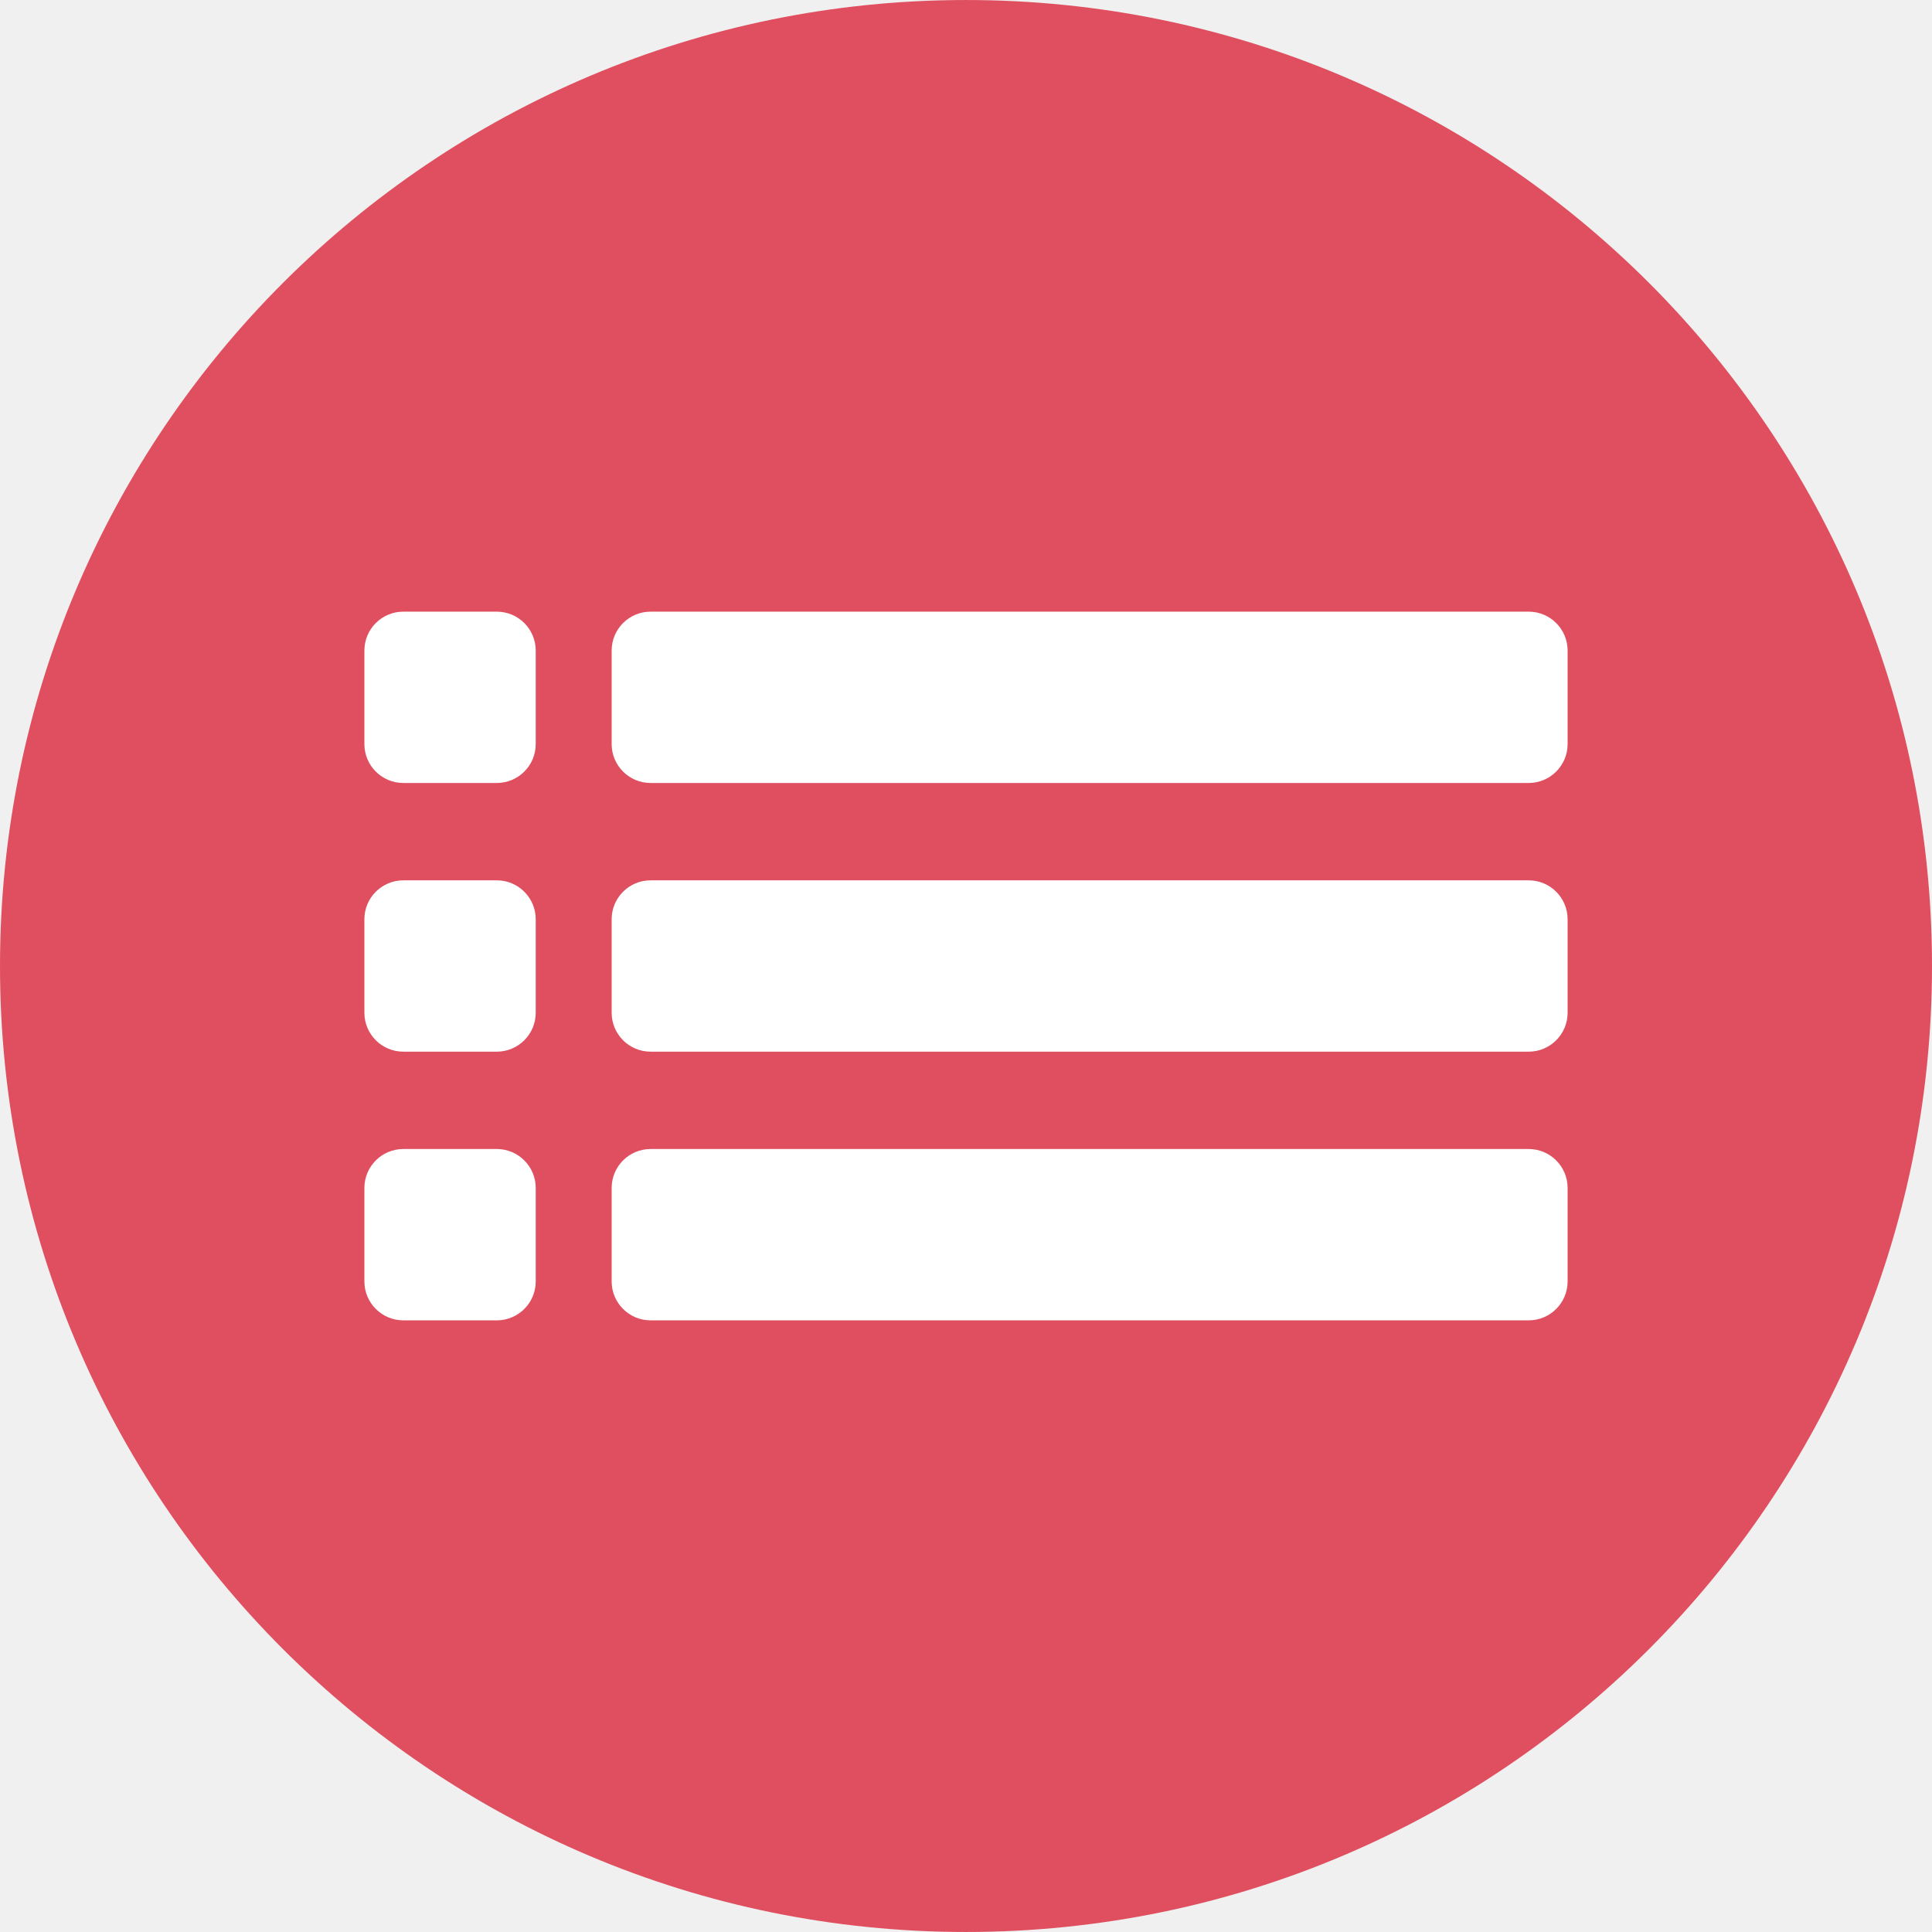
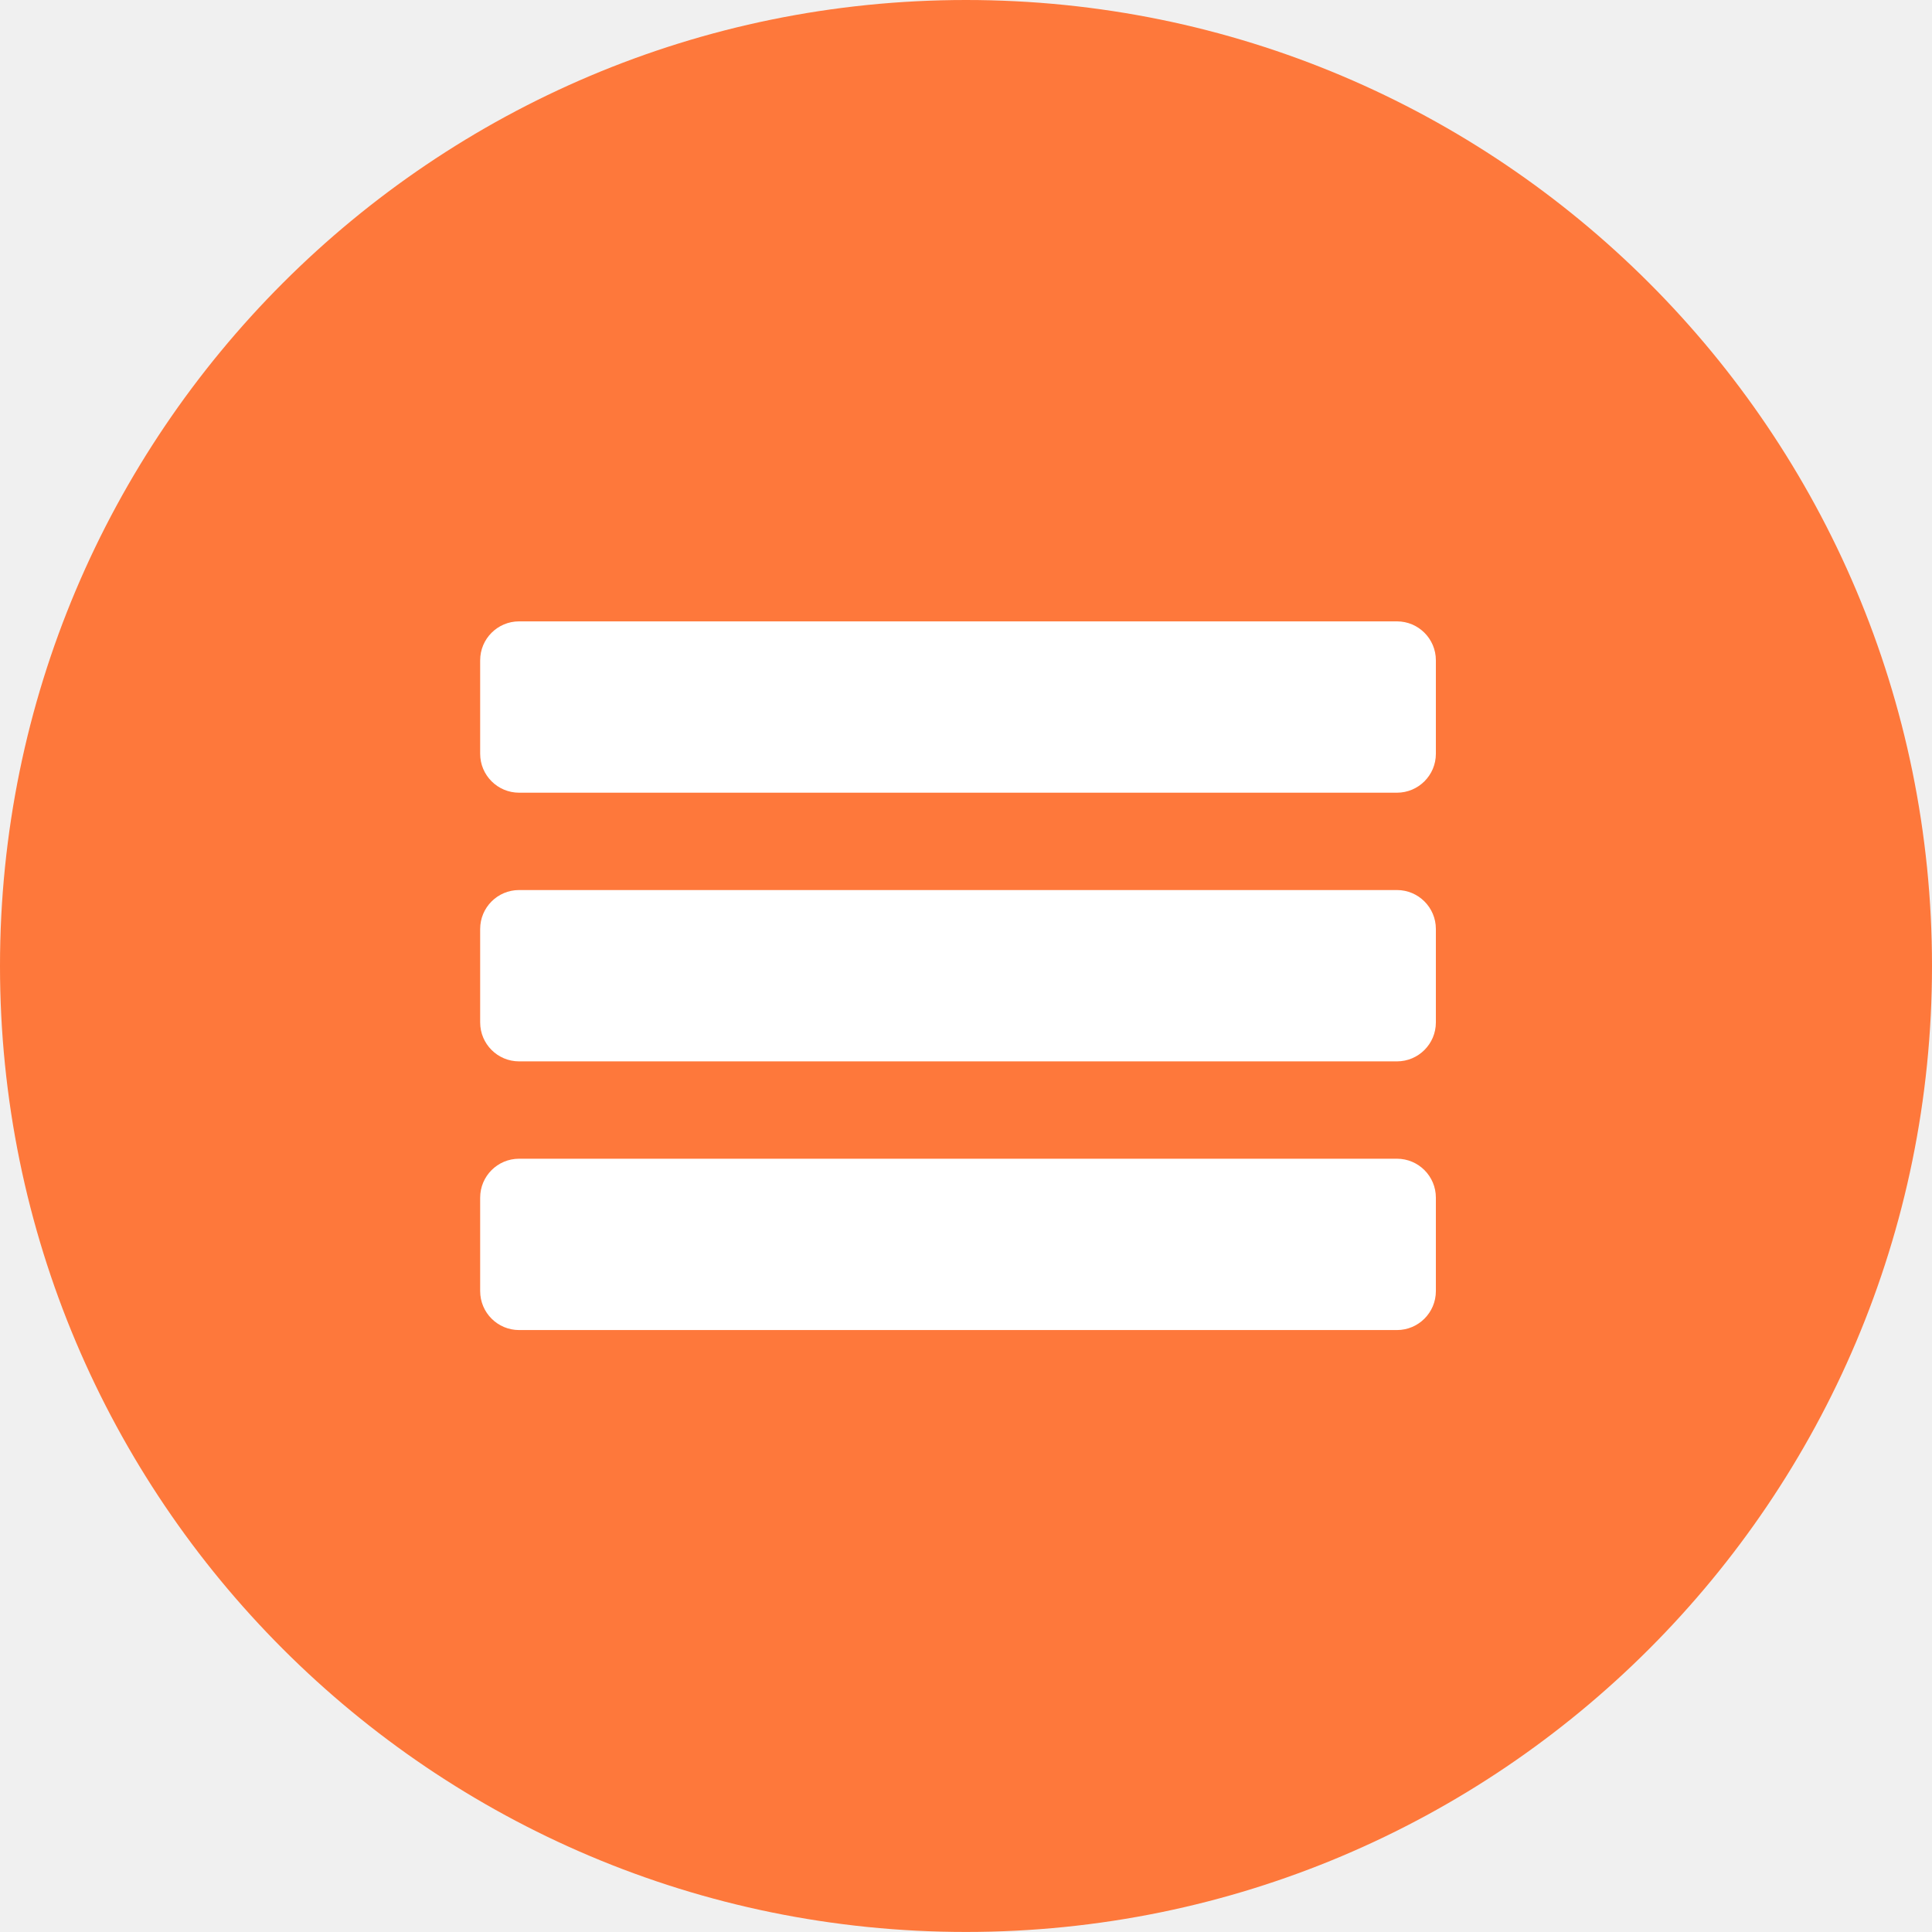
- <svg xmlns="http://www.w3.org/2000/svg" version="1.1" id="Layer_1" x="0px" y="0px" viewBox="0 0 496.158 496.158" style="enable-background:new 0 0 496.158 496.158;" xml:space="preserve">
-   <path style="fill:#E04F5F;" d="M496.158,248.085c0-137.021-111.07-248.082-248.076-248.082C111.07,0.003,0,111.063,0,248.085  c0,137.002,111.07,248.07,248.083,248.07C385.088,496.155,496.158,385.087,496.158,248.085z" />
-   <g>
-     <path style="fill:#FFFFFF;" d="M392.579,226.079h-225.5c-5.523,0-10,4.479-10,10v24c0,5.523,4.477,10,10,10h225.5   c5.523,0,10-4.477,10-10v-24C402.579,230.558,398.102,226.079,392.579,226.079z" />
-     <path style="fill:#FFFFFF;" d="M127.579,226.079h-24c-5.523,0-10,4.479-10,10v24c0,5.523,4.477,10,10,10h24c5.523,0,10-4.477,10-10   v-24C137.579,230.558,133.102,226.079,127.579,226.079z" />
-     <path style="fill:#FFFFFF;" d="M392.579,157.079h-225.5c-5.523,0-10,4.479-10,10v24c0,5.523,4.477,10,10,10h225.5   c5.523,0,10-4.477,10-10v-24C402.579,161.558,398.102,157.079,392.579,157.079z" />
-     <path style="fill:#FFFFFF;" d="M127.579,157.079h-24c-5.523,0-10,4.479-10,10v24c0,5.523,4.477,10,10,10h24c5.523,0,10-4.477,10-10   v-24C137.579,161.558,133.102,157.079,127.579,157.079z" />
-     <path style="fill:#FFFFFF;" d="M392.579,295.079h-225.5c-5.523,0-10,4.479-10,10v24c0,5.523,4.477,10,10,10h225.5   c5.523,0,10-4.477,10-10v-24C402.579,299.558,398.102,295.079,392.579,295.079z" />
-     <path style="fill:#FFFFFF;" d="M127.579,295.079h-24c-5.523,0-10,4.479-10,10v24c0,5.523,4.477,10,10,10h24c5.523,0,10-4.477,10-10   v-24C137.579,299.558,133.102,295.079,127.579,295.079z" />
-   </g>
-   <g>
- </g>
-   <g>
- </g>
-   <g>
- </g>
-   <g>
- </g>
-   <g>
- </g>
-   <g>
- </g>
-   <g>
- </g>
-   <g>
- </g>
-   <g>
- </g>
-   <g>
- </g>
-   <g>
- </g>
-   <g>
- </g>
-   <g>
- </g>
-   <g>
- </g>
-   <g>
- </g>
+ <svg xmlns="http://www.w3.org/2000/svg" id="Camada_1" data-name="Camada 1" viewBox="0 0 396.93 396.92">
+   <defs>
+     <style>.cls-1{fill:#fe783b;}.cls-2{fill:#fff;}</style>
+   </defs>
+   <path class="cls-1" d="M452.93,254.7c0-109.62-88.86-198.46-198.46-198.46S56,145.09,56,254.7s88.85,198.46,198.46,198.46S452.93,364.31,452.93,254.7Zm0,0" transform="translate(-56 -56.24)" />
+   <path class="cls-2" d="M343,239.1H162.65a8,8,0,0,0-8,8v19.2a8,8,0,0,0,8,8H343a8,8,0,0,0,8-8V247.1a8,8,0,0,0-8-8Zm0,0" transform="translate(-56 -56.24)" />
+   <path class="cls-2" d="M343,183.9H162.65a8,8,0,0,0-8,8v19.2a8,8,0,0,0,8,8H343a8,8,0,0,0,8-8V191.9a8,8,0,0,0-8-8Zm0,0" transform="translate(-56 -56.24)" />
+   <path class="cls-2" d="M343,294.3H162.65a8,8,0,0,0-8,8v19.2a8,8,0,0,0,8,8H343a8,8,0,0,0,8-8V302.3a8,8,0,0,0-8-8Zm0,0" transform="translate(-56 -56.24)" />
</svg>
